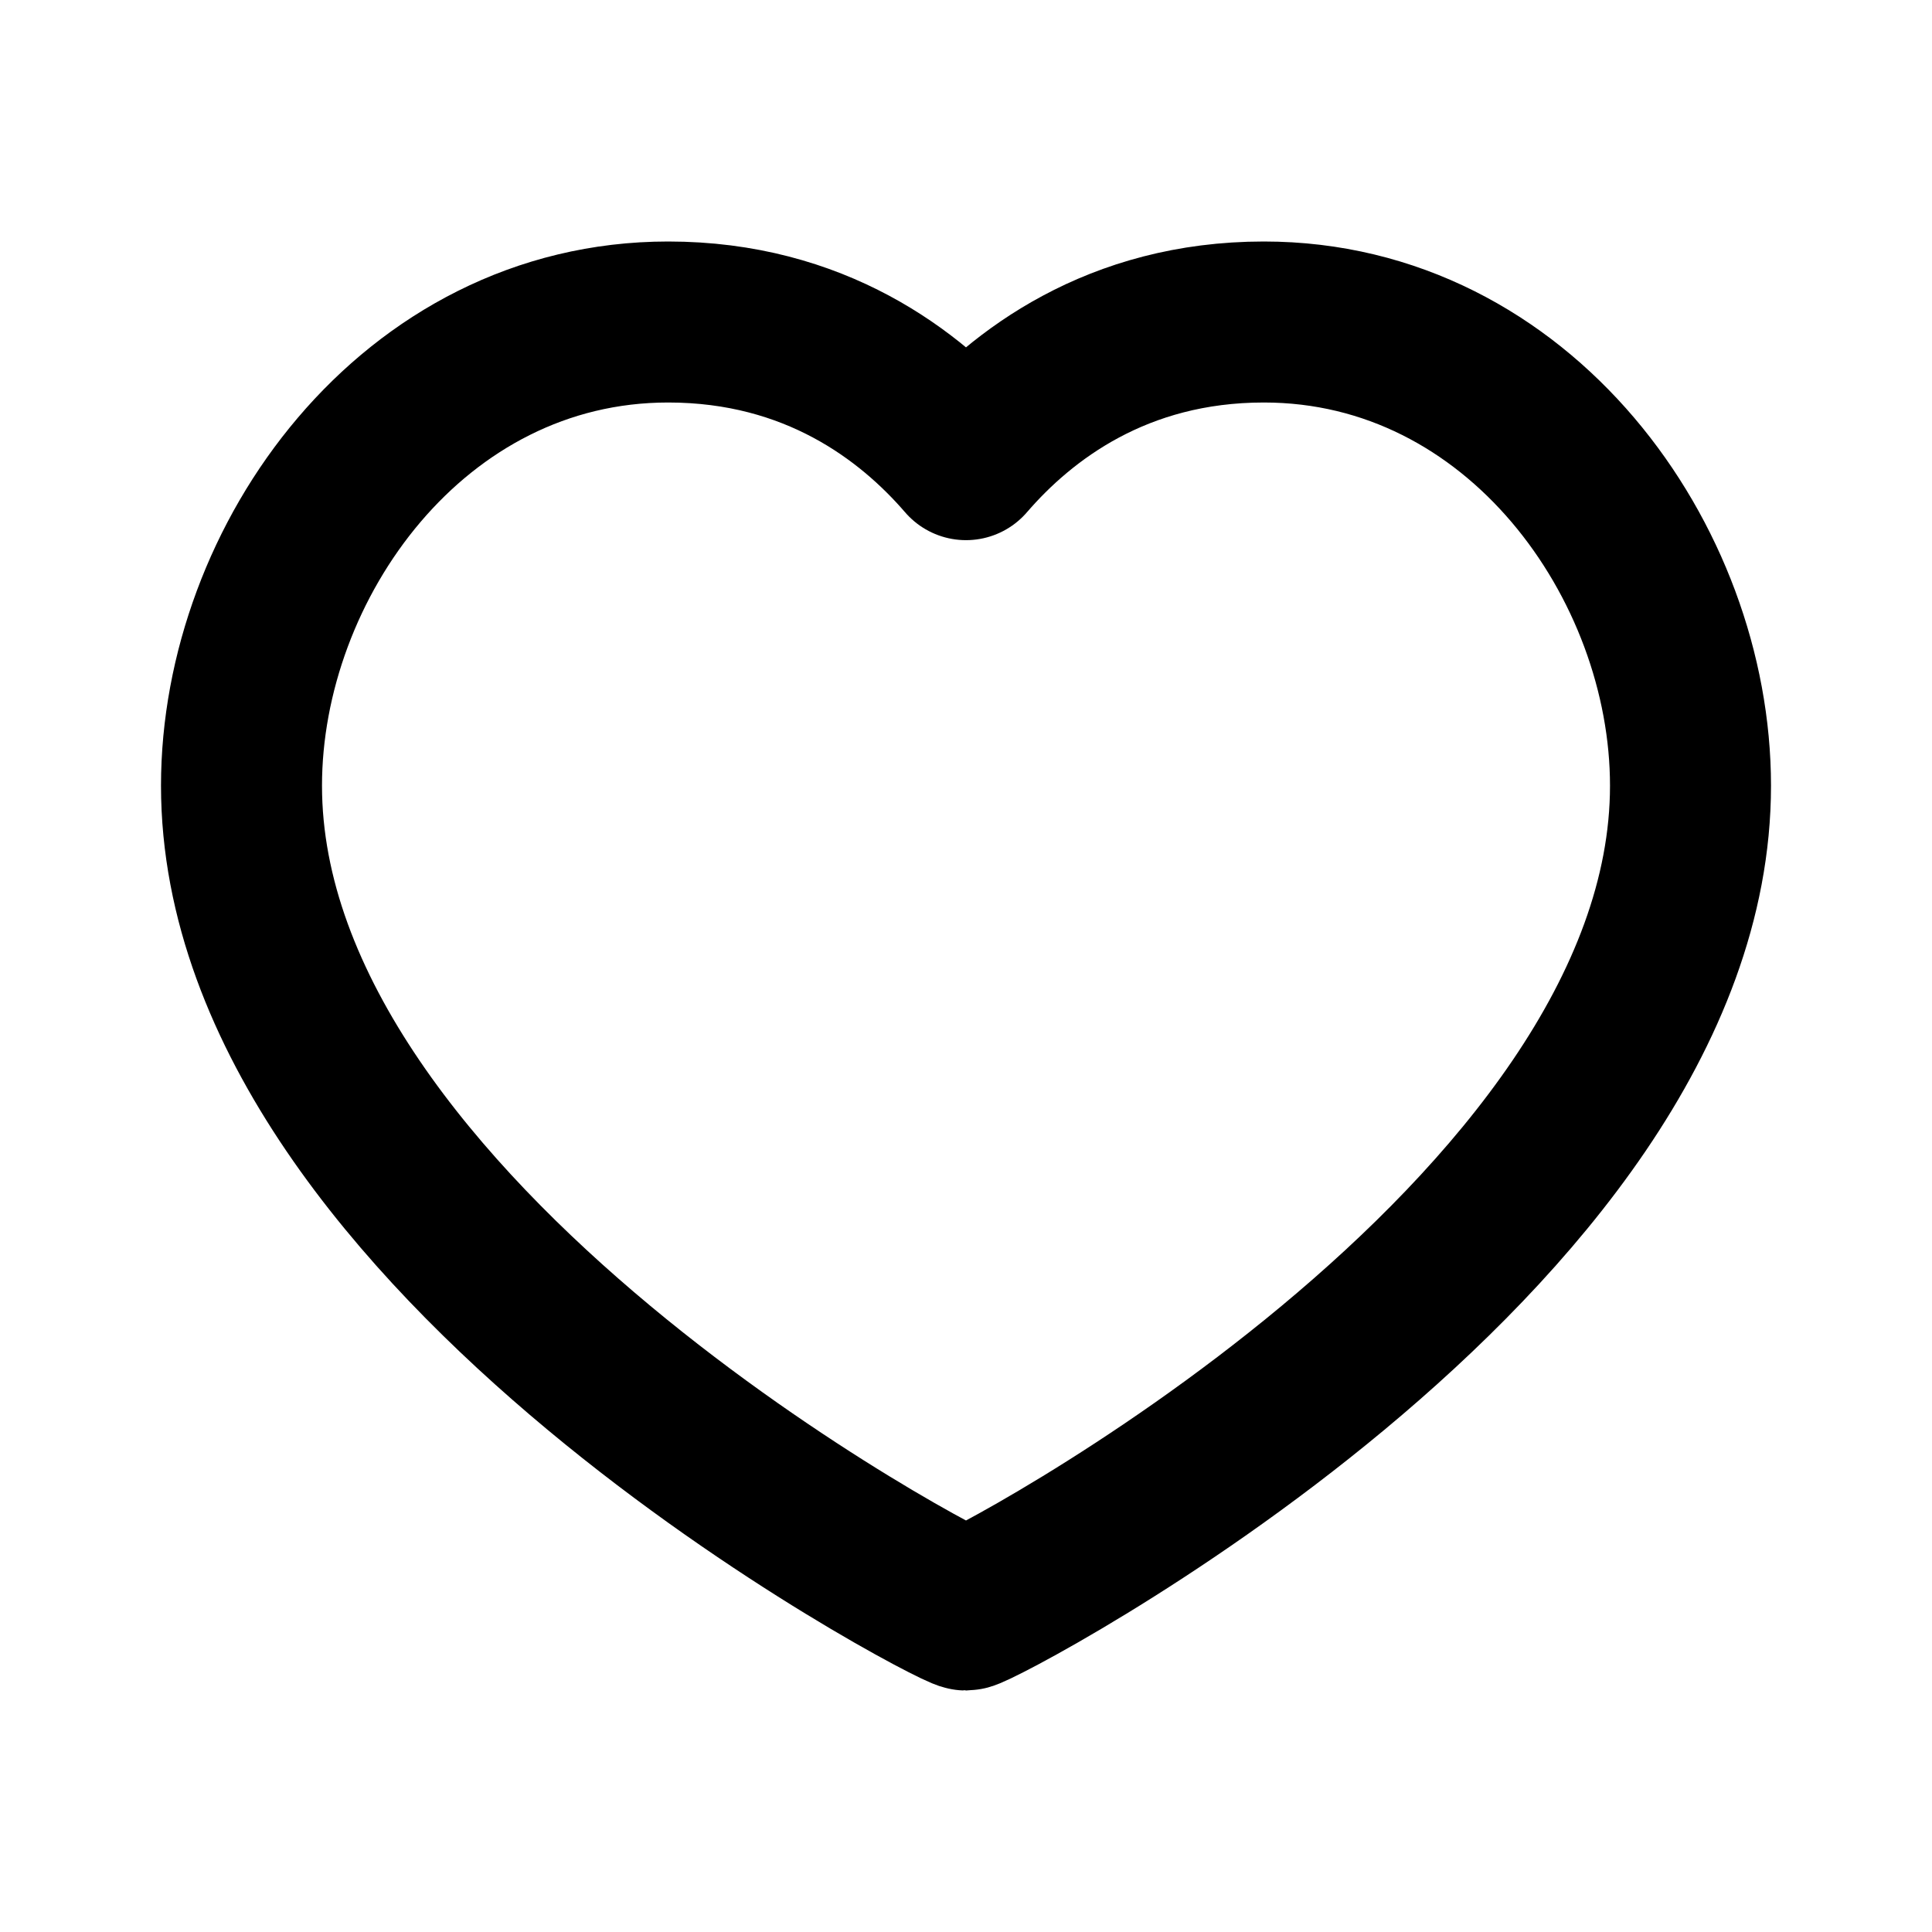
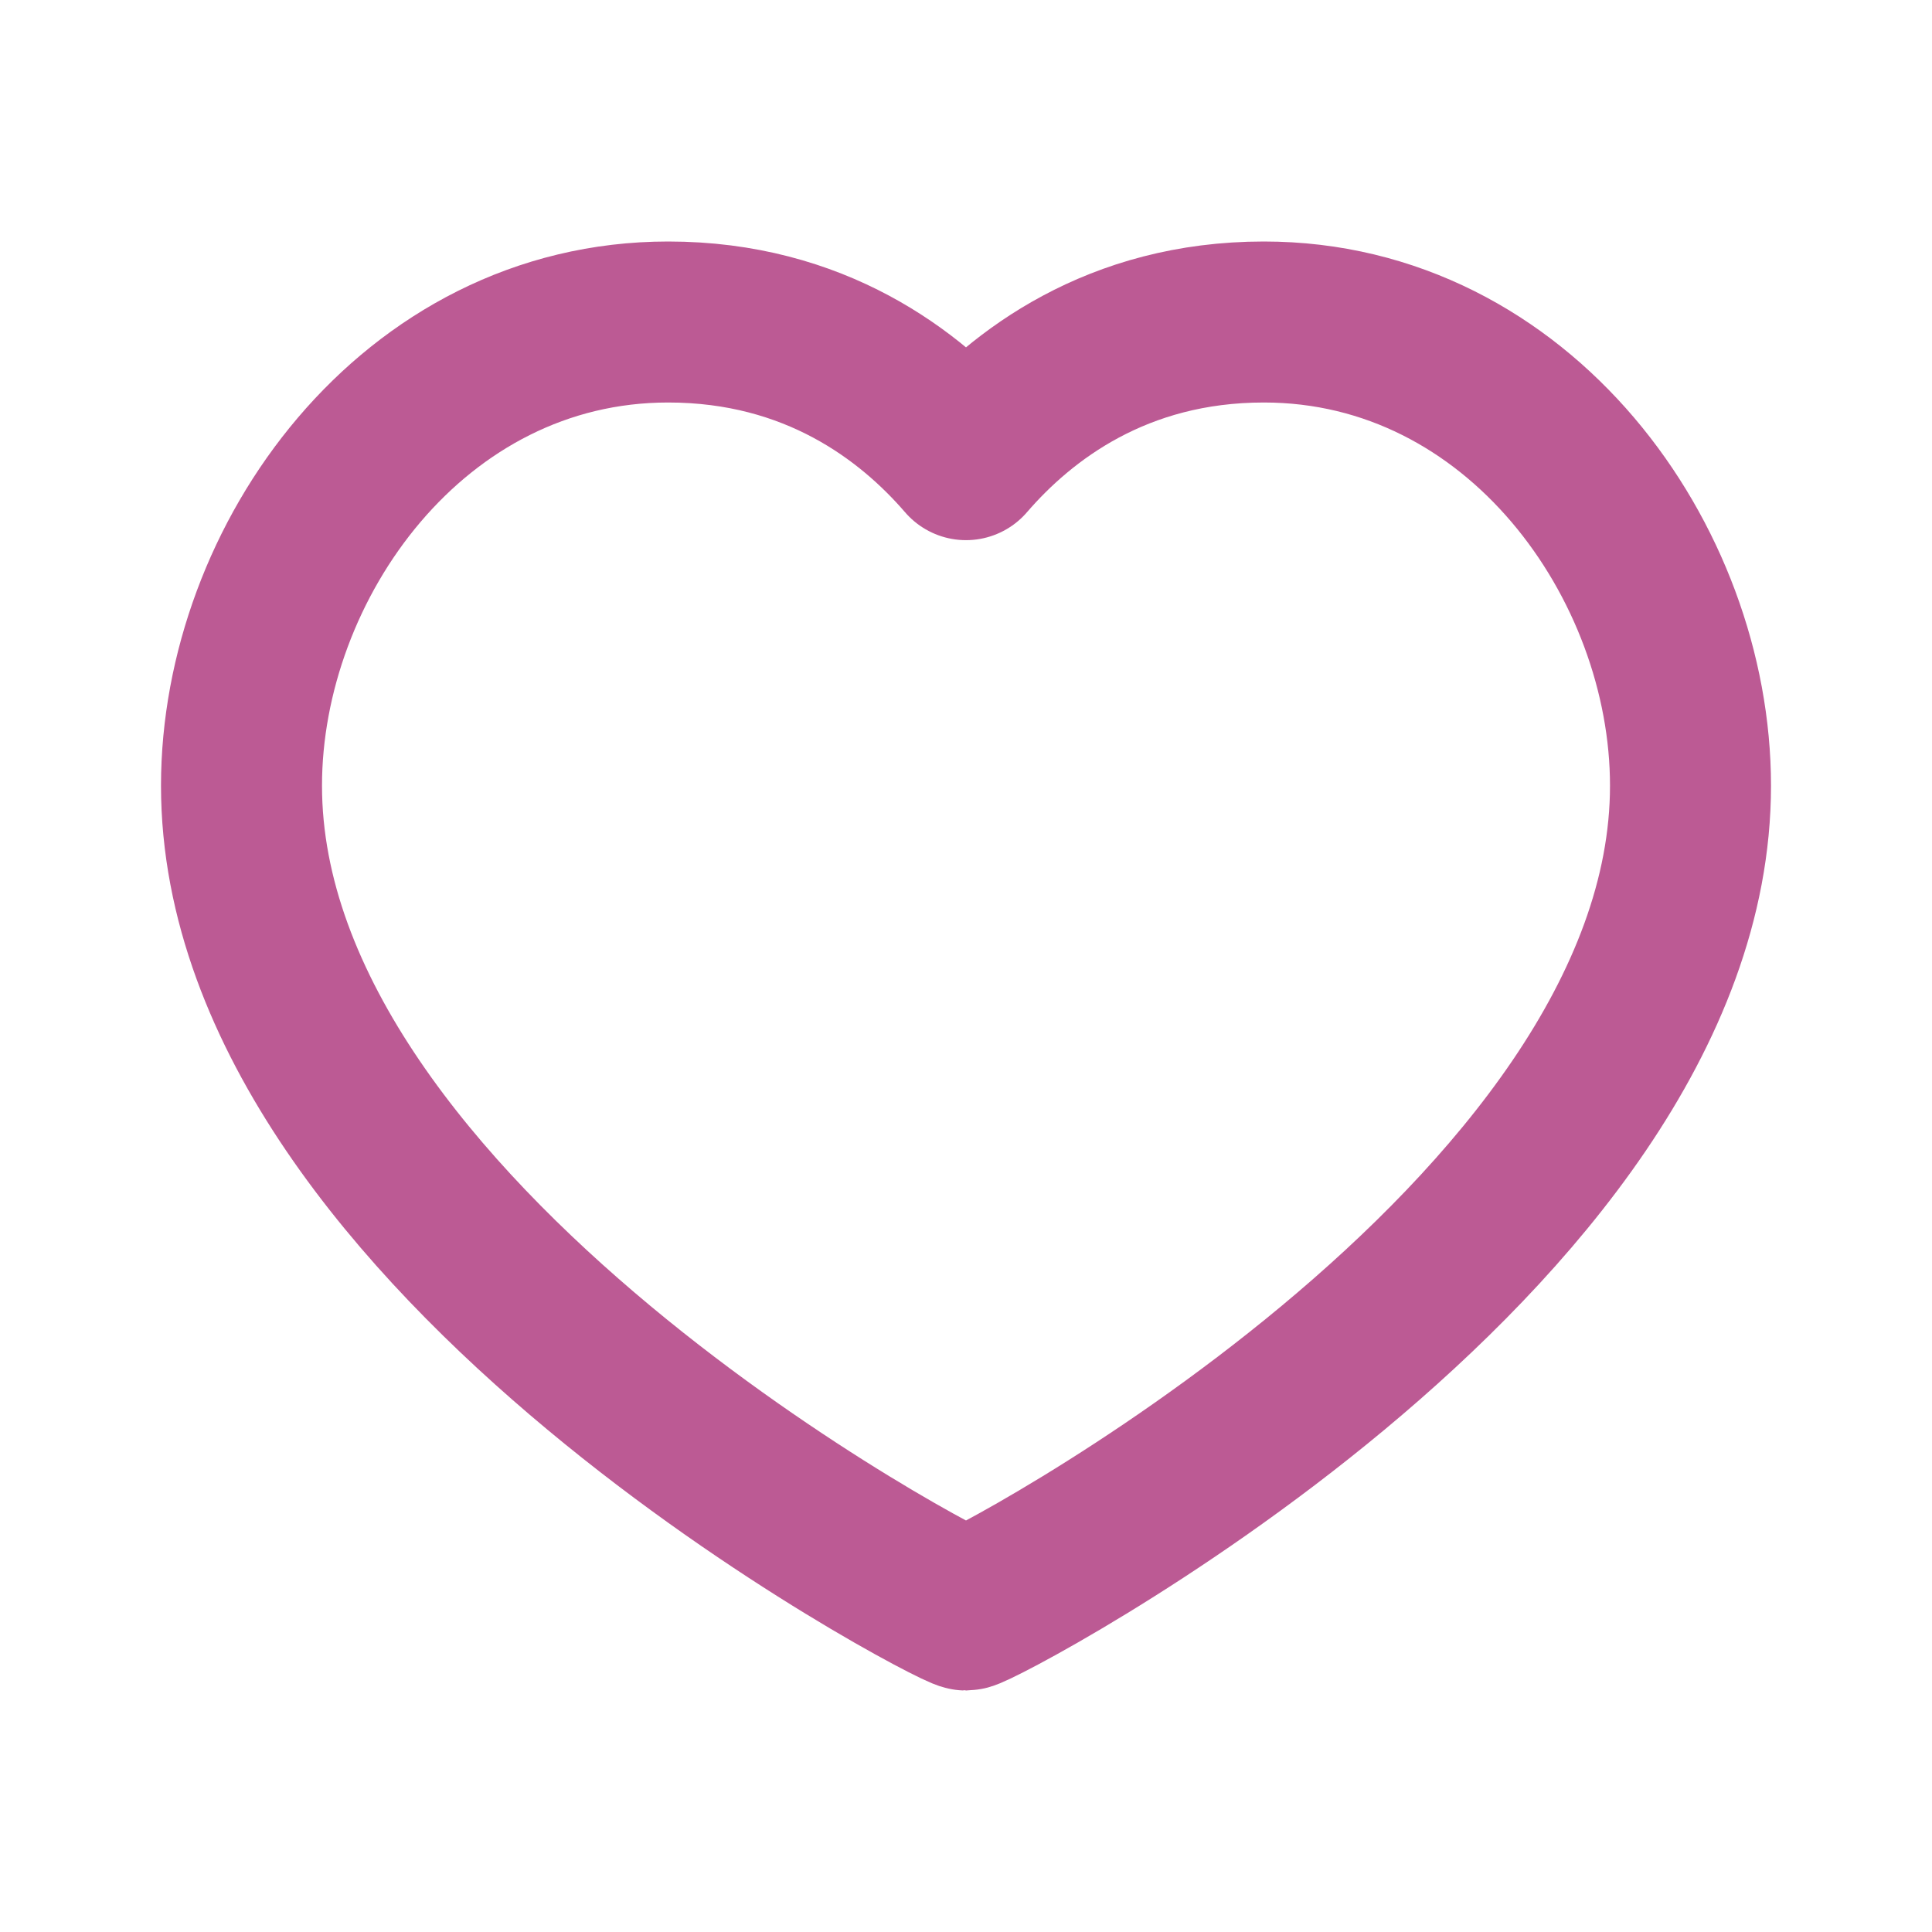
<svg xmlns="http://www.w3.org/2000/svg" viewBox="0 0 24 24" fill="none">
  <g id="SVGRepo_bgCarrier" stroke-width="0" />
  <g id="SVGRepo_tracerCarrier" stroke-linecap="round" stroke-linejoin="round" />
  <g id="SVGRepo_iconCarrier">
-     <path d="M15.7 4C18.87 4 21 6.98 21 9.76C21 15.39 12.16 20 12 20C11.84 20 3 15.39 3 9.76C3 6.98 5.13 4 8.3 4C10.12 4 11.31 4.91 12 5.71C12.69 4.91 13.88 4 15.7 4Z" stroke="#000000" stroke-width="2" stroke-linecap="round" stroke-linejoin="round" />
+     <path d="M15.7 4C18.87 4 21 6.98 21 9.76C21 15.39 12.16 20 12 20C11.84 20 3 15.39 3 9.76C3 6.98 5.13 4 8.3 4C10.12 4 11.31 4.91 12 5.71C12.69 4.91 13.88 4 15.7 4Z" stroke="#bc5a94" stroke-width="2" stroke-linecap="round" stroke-linejoin="round" />
  </g>
</svg>
